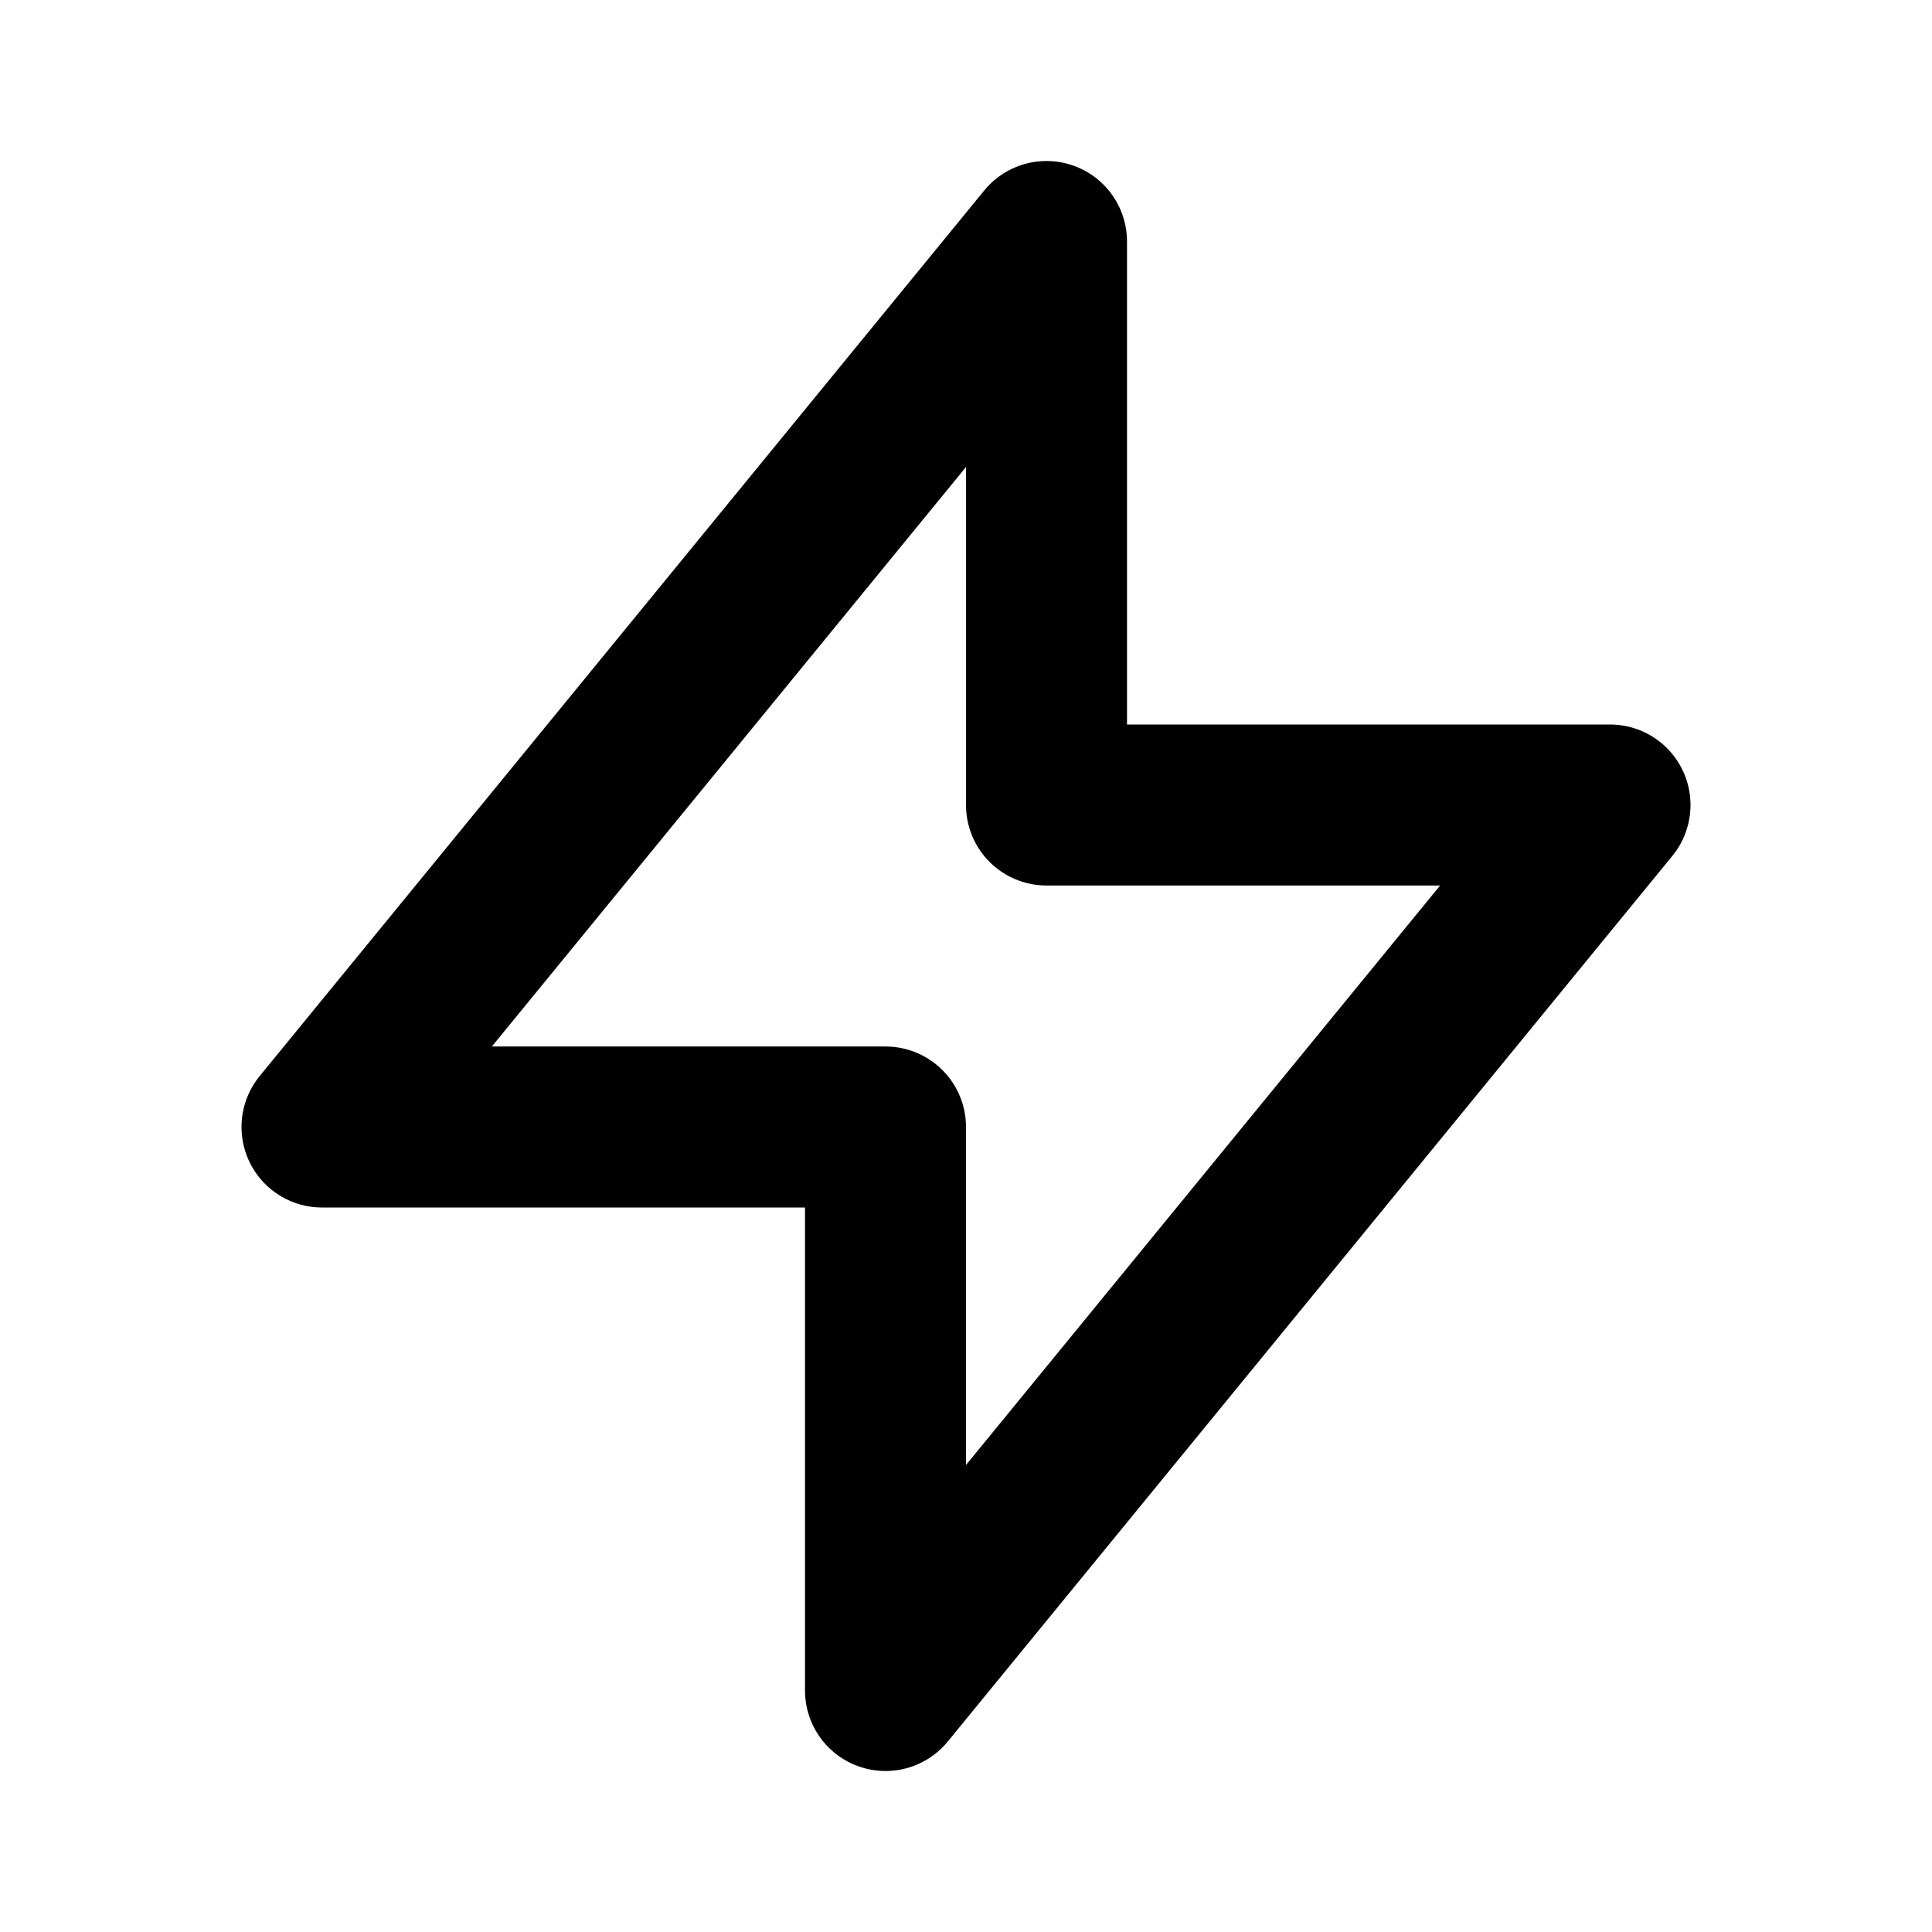
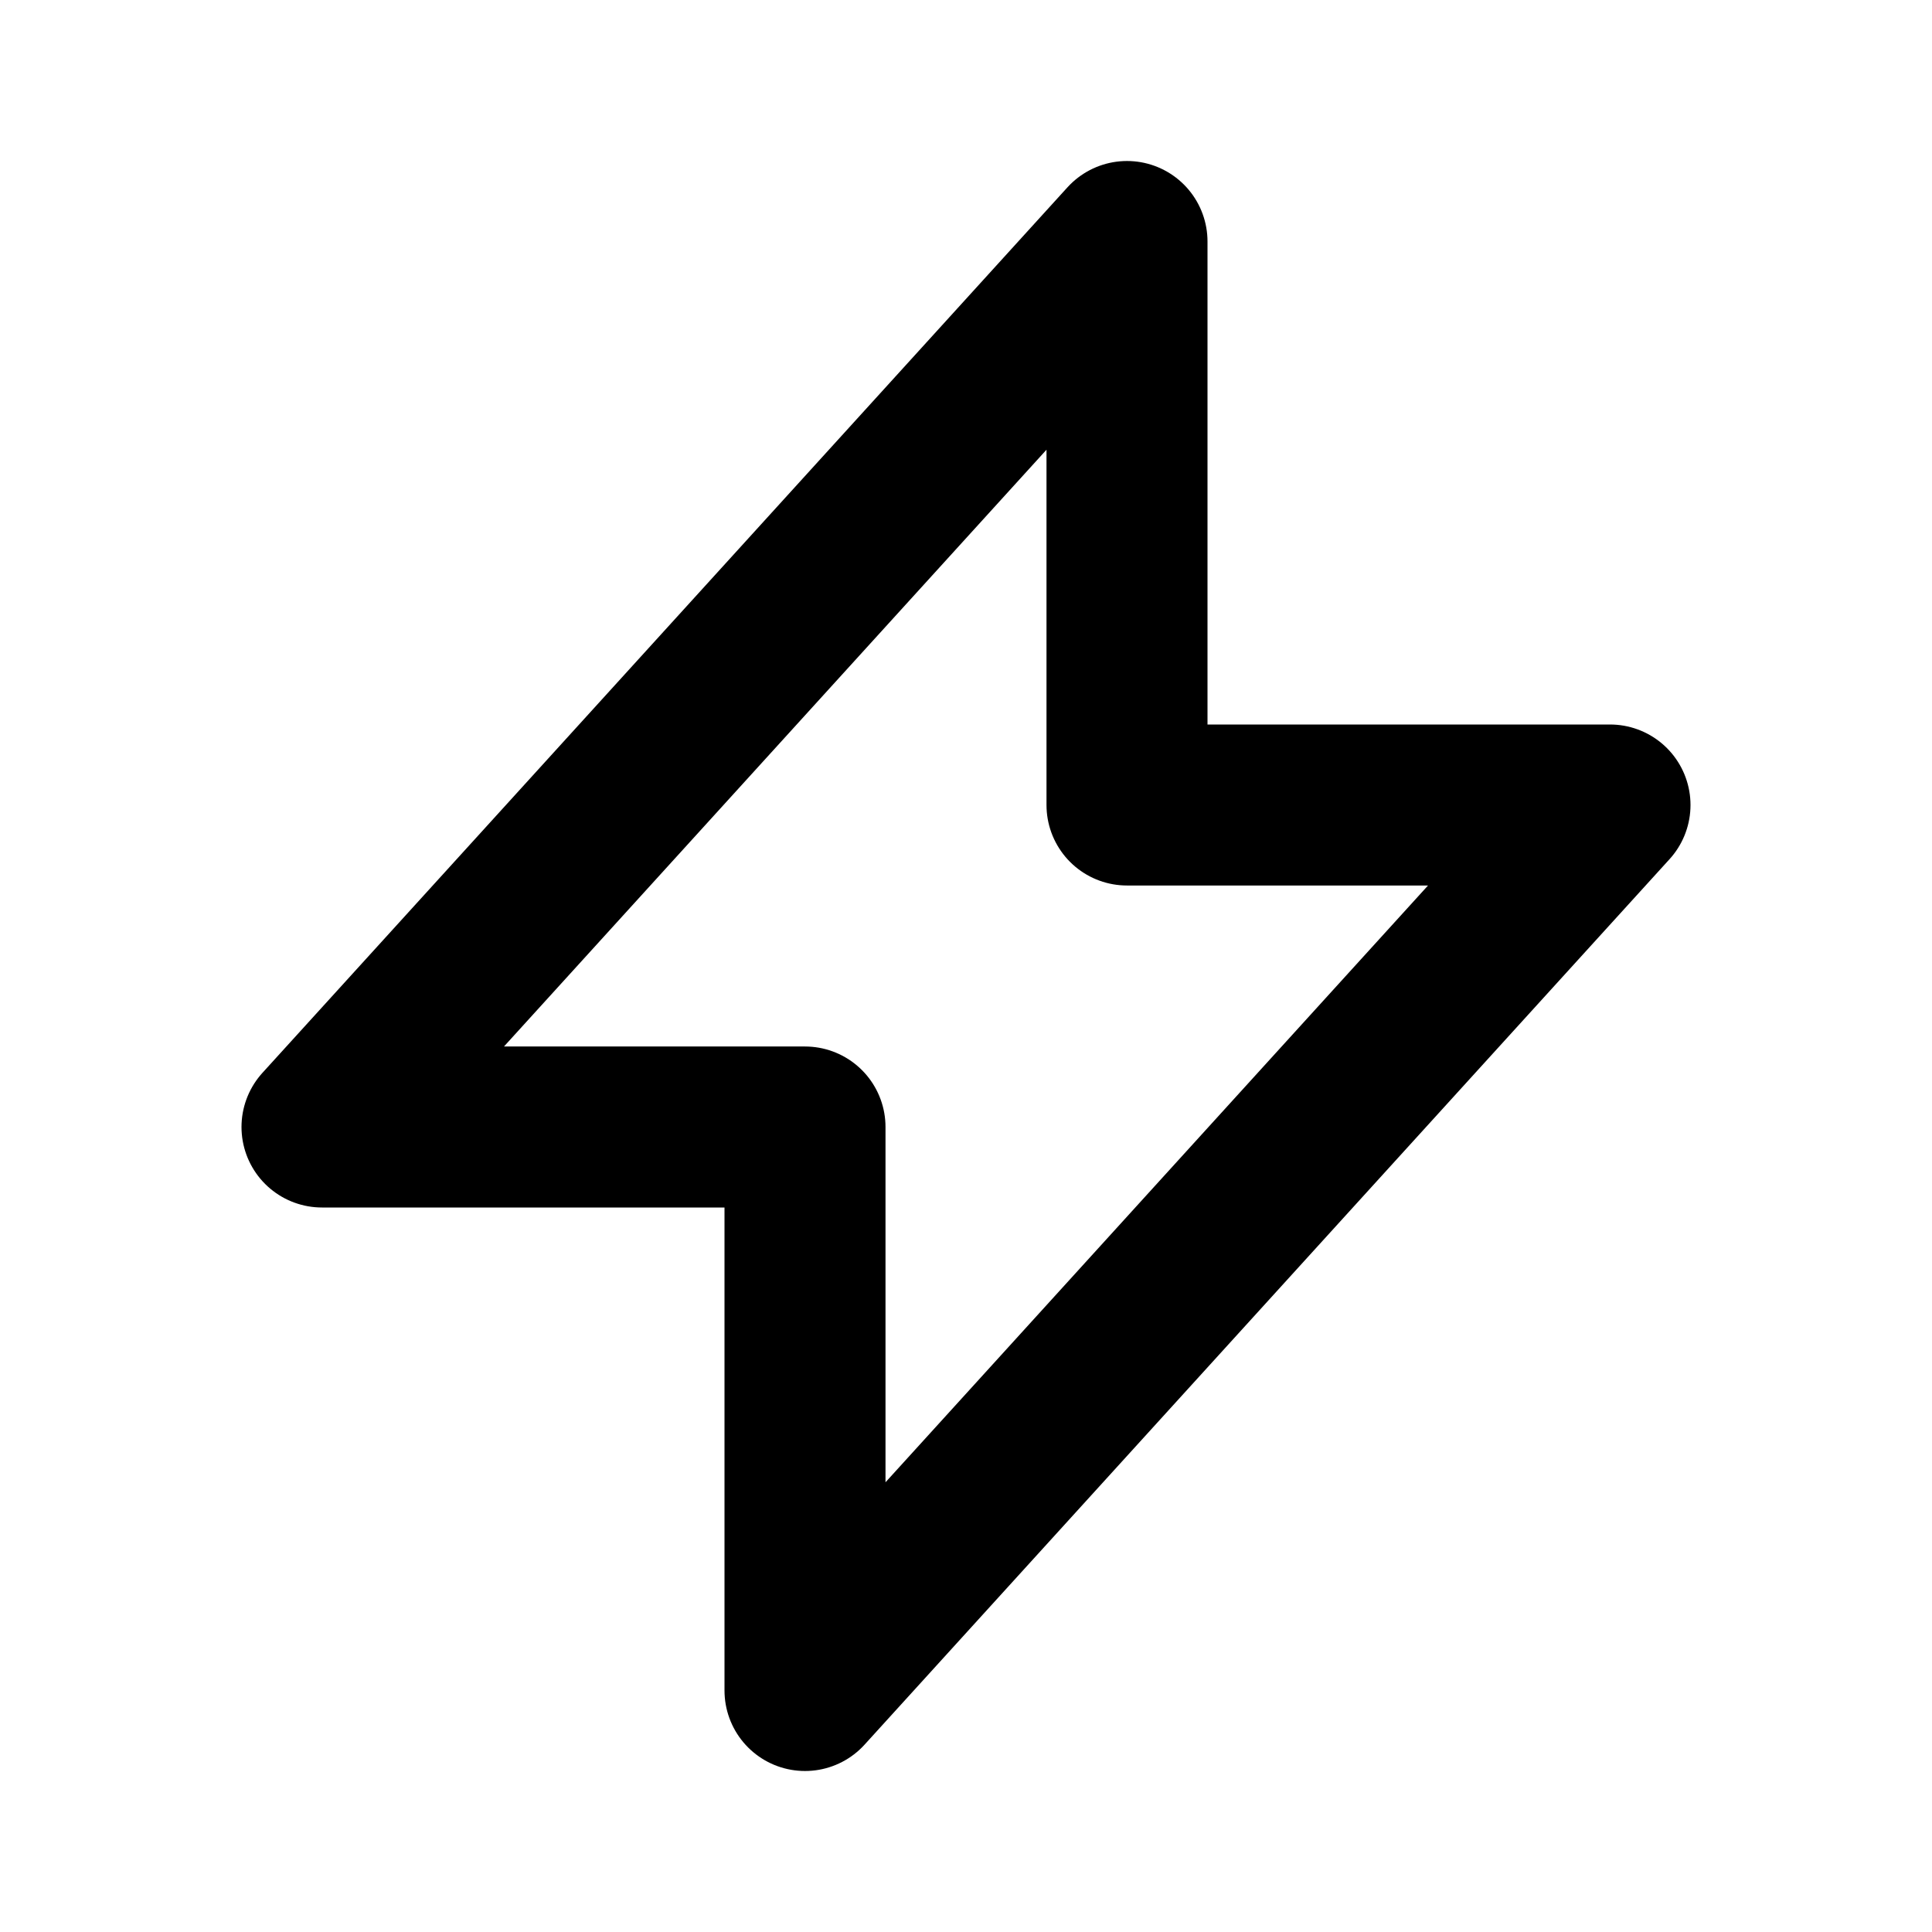
- <svg xmlns="http://www.w3.org/2000/svg" width="24" height="24" fill="none">
-   <path d="M4 14l9-11v7h7l-9 11v-7H4z" stroke="currentColor" stroke-width="2" stroke-linecap="round" stroke-linejoin="round" />
+ <svg xmlns="http://www.w3.org/2000/svg" width="24" height="24" viewBox="0 0 24 24" fill="none">
+   <path d="M4 14L14 3V10H20L10 21V14H4Z" stroke="currentColor" stroke-width="2" stroke-linecap="round" stroke-linejoin="round" />
</svg>
